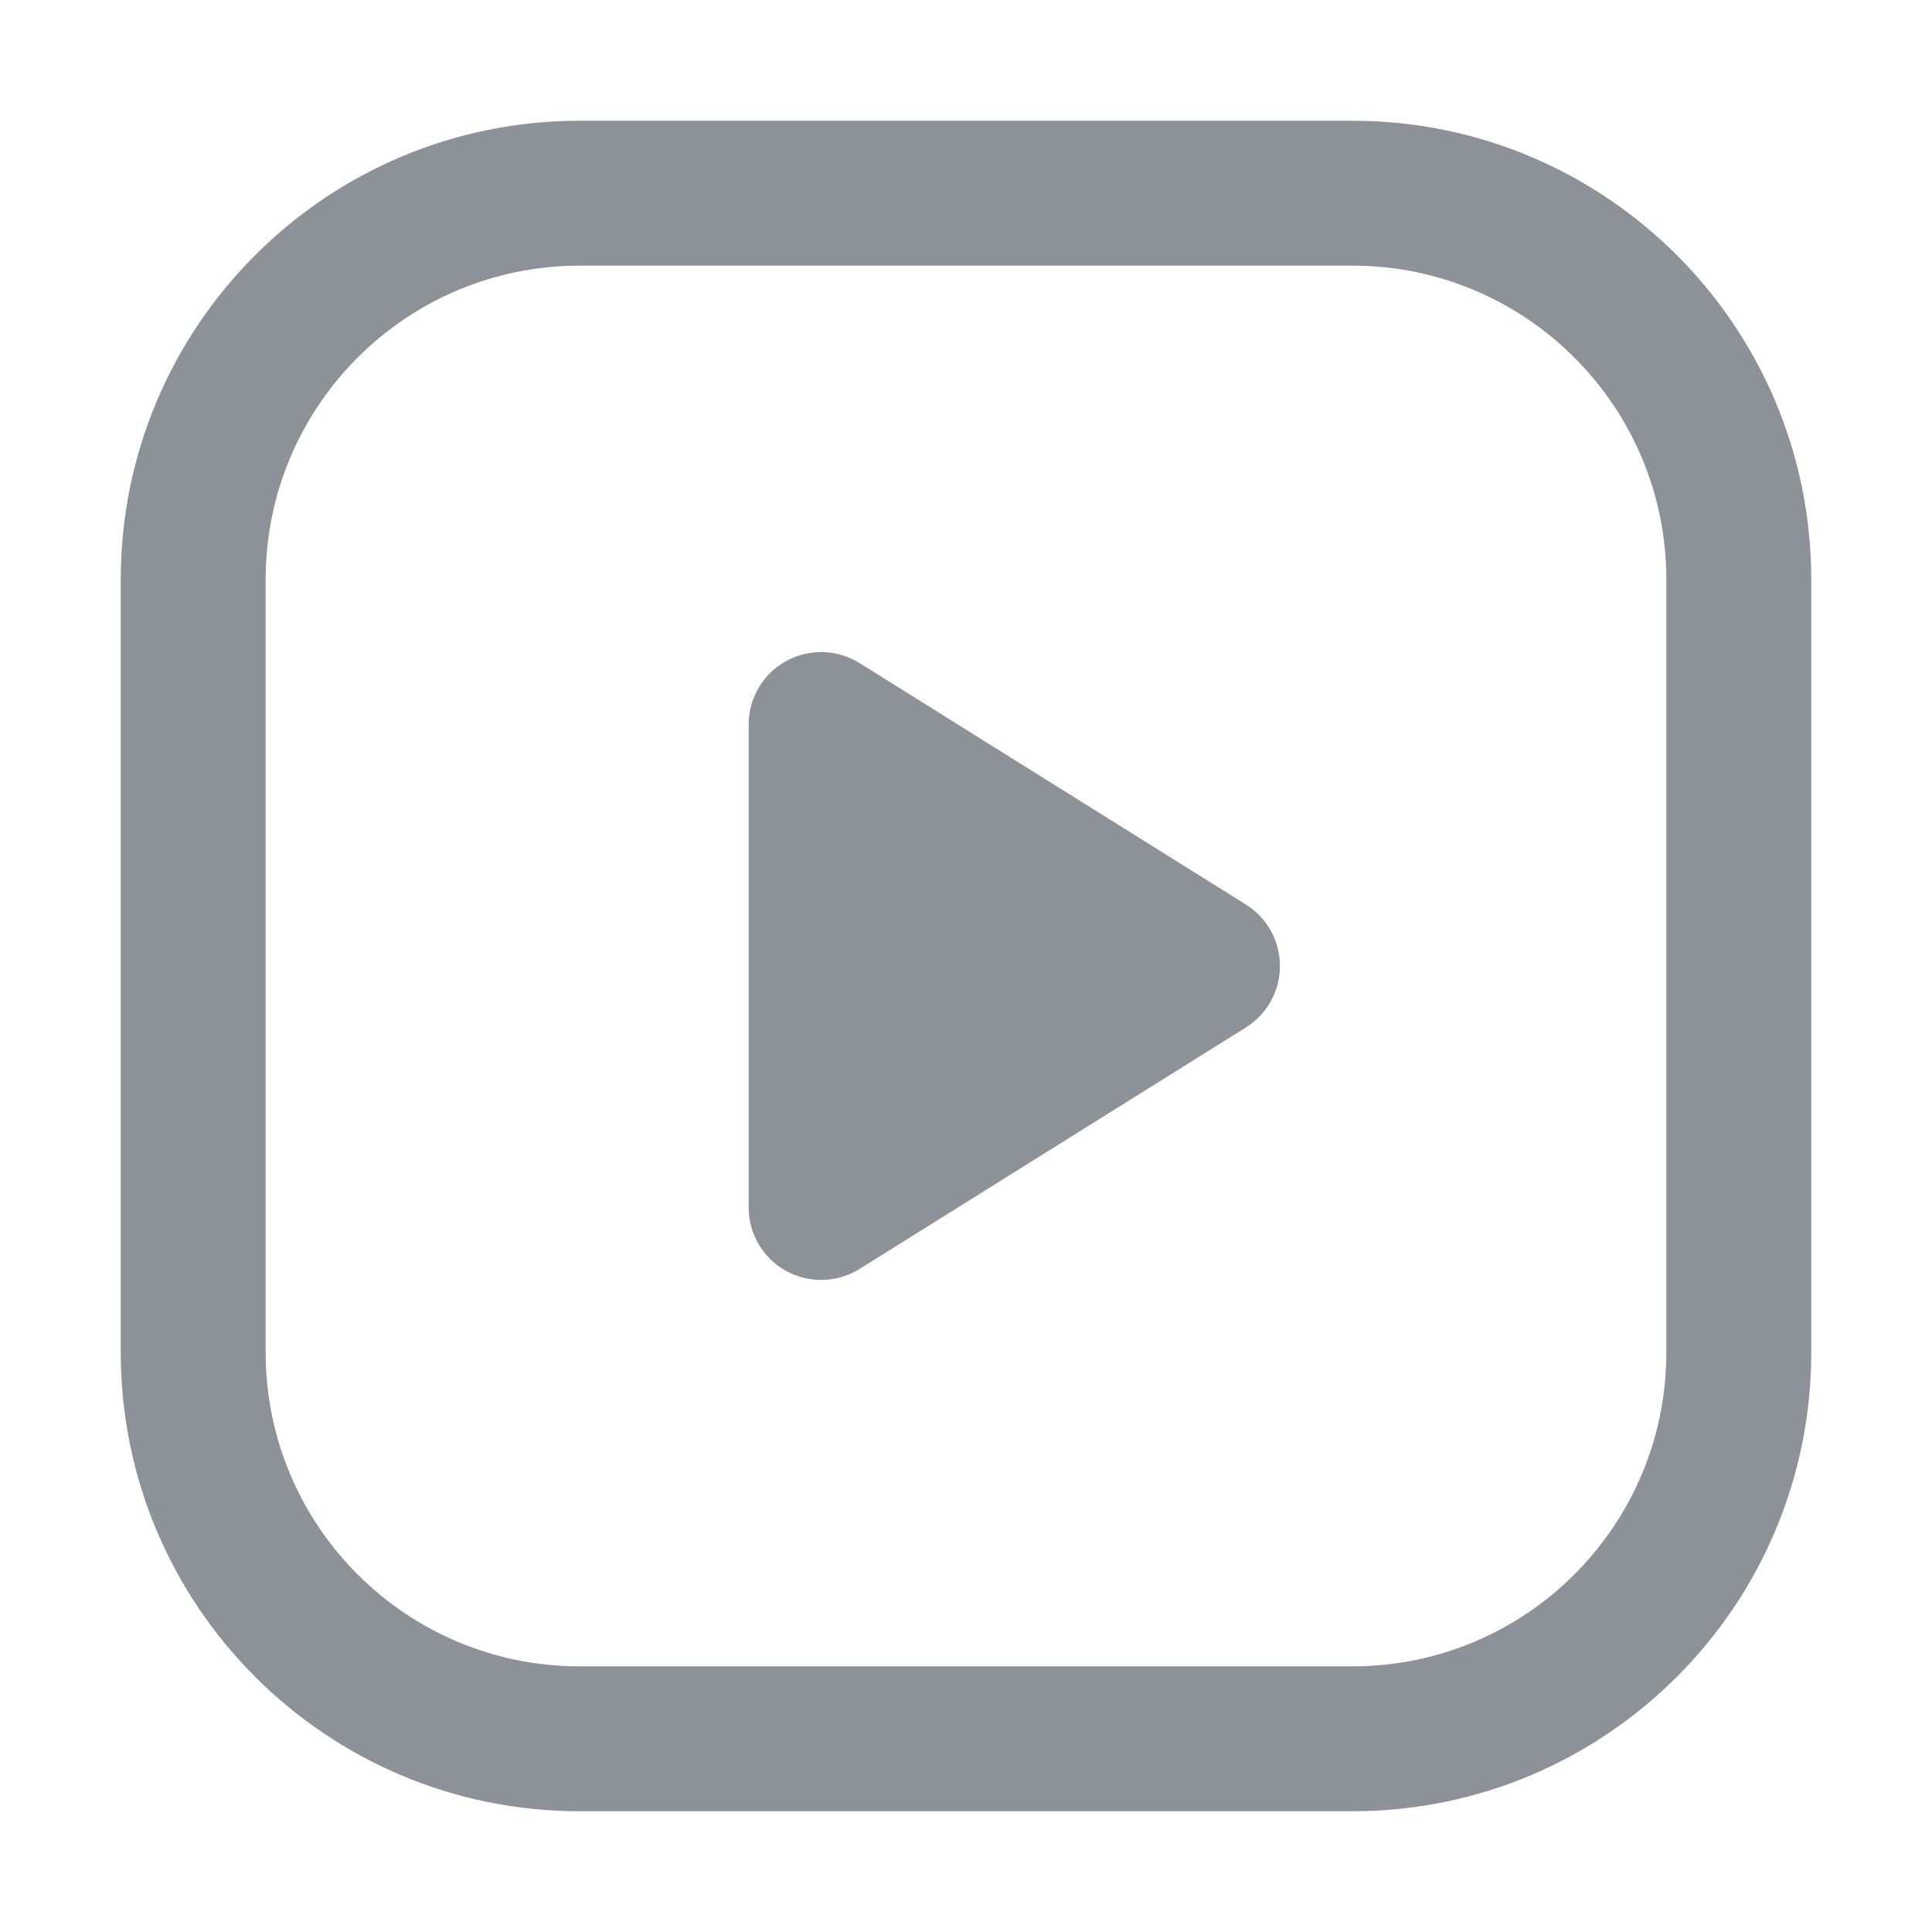
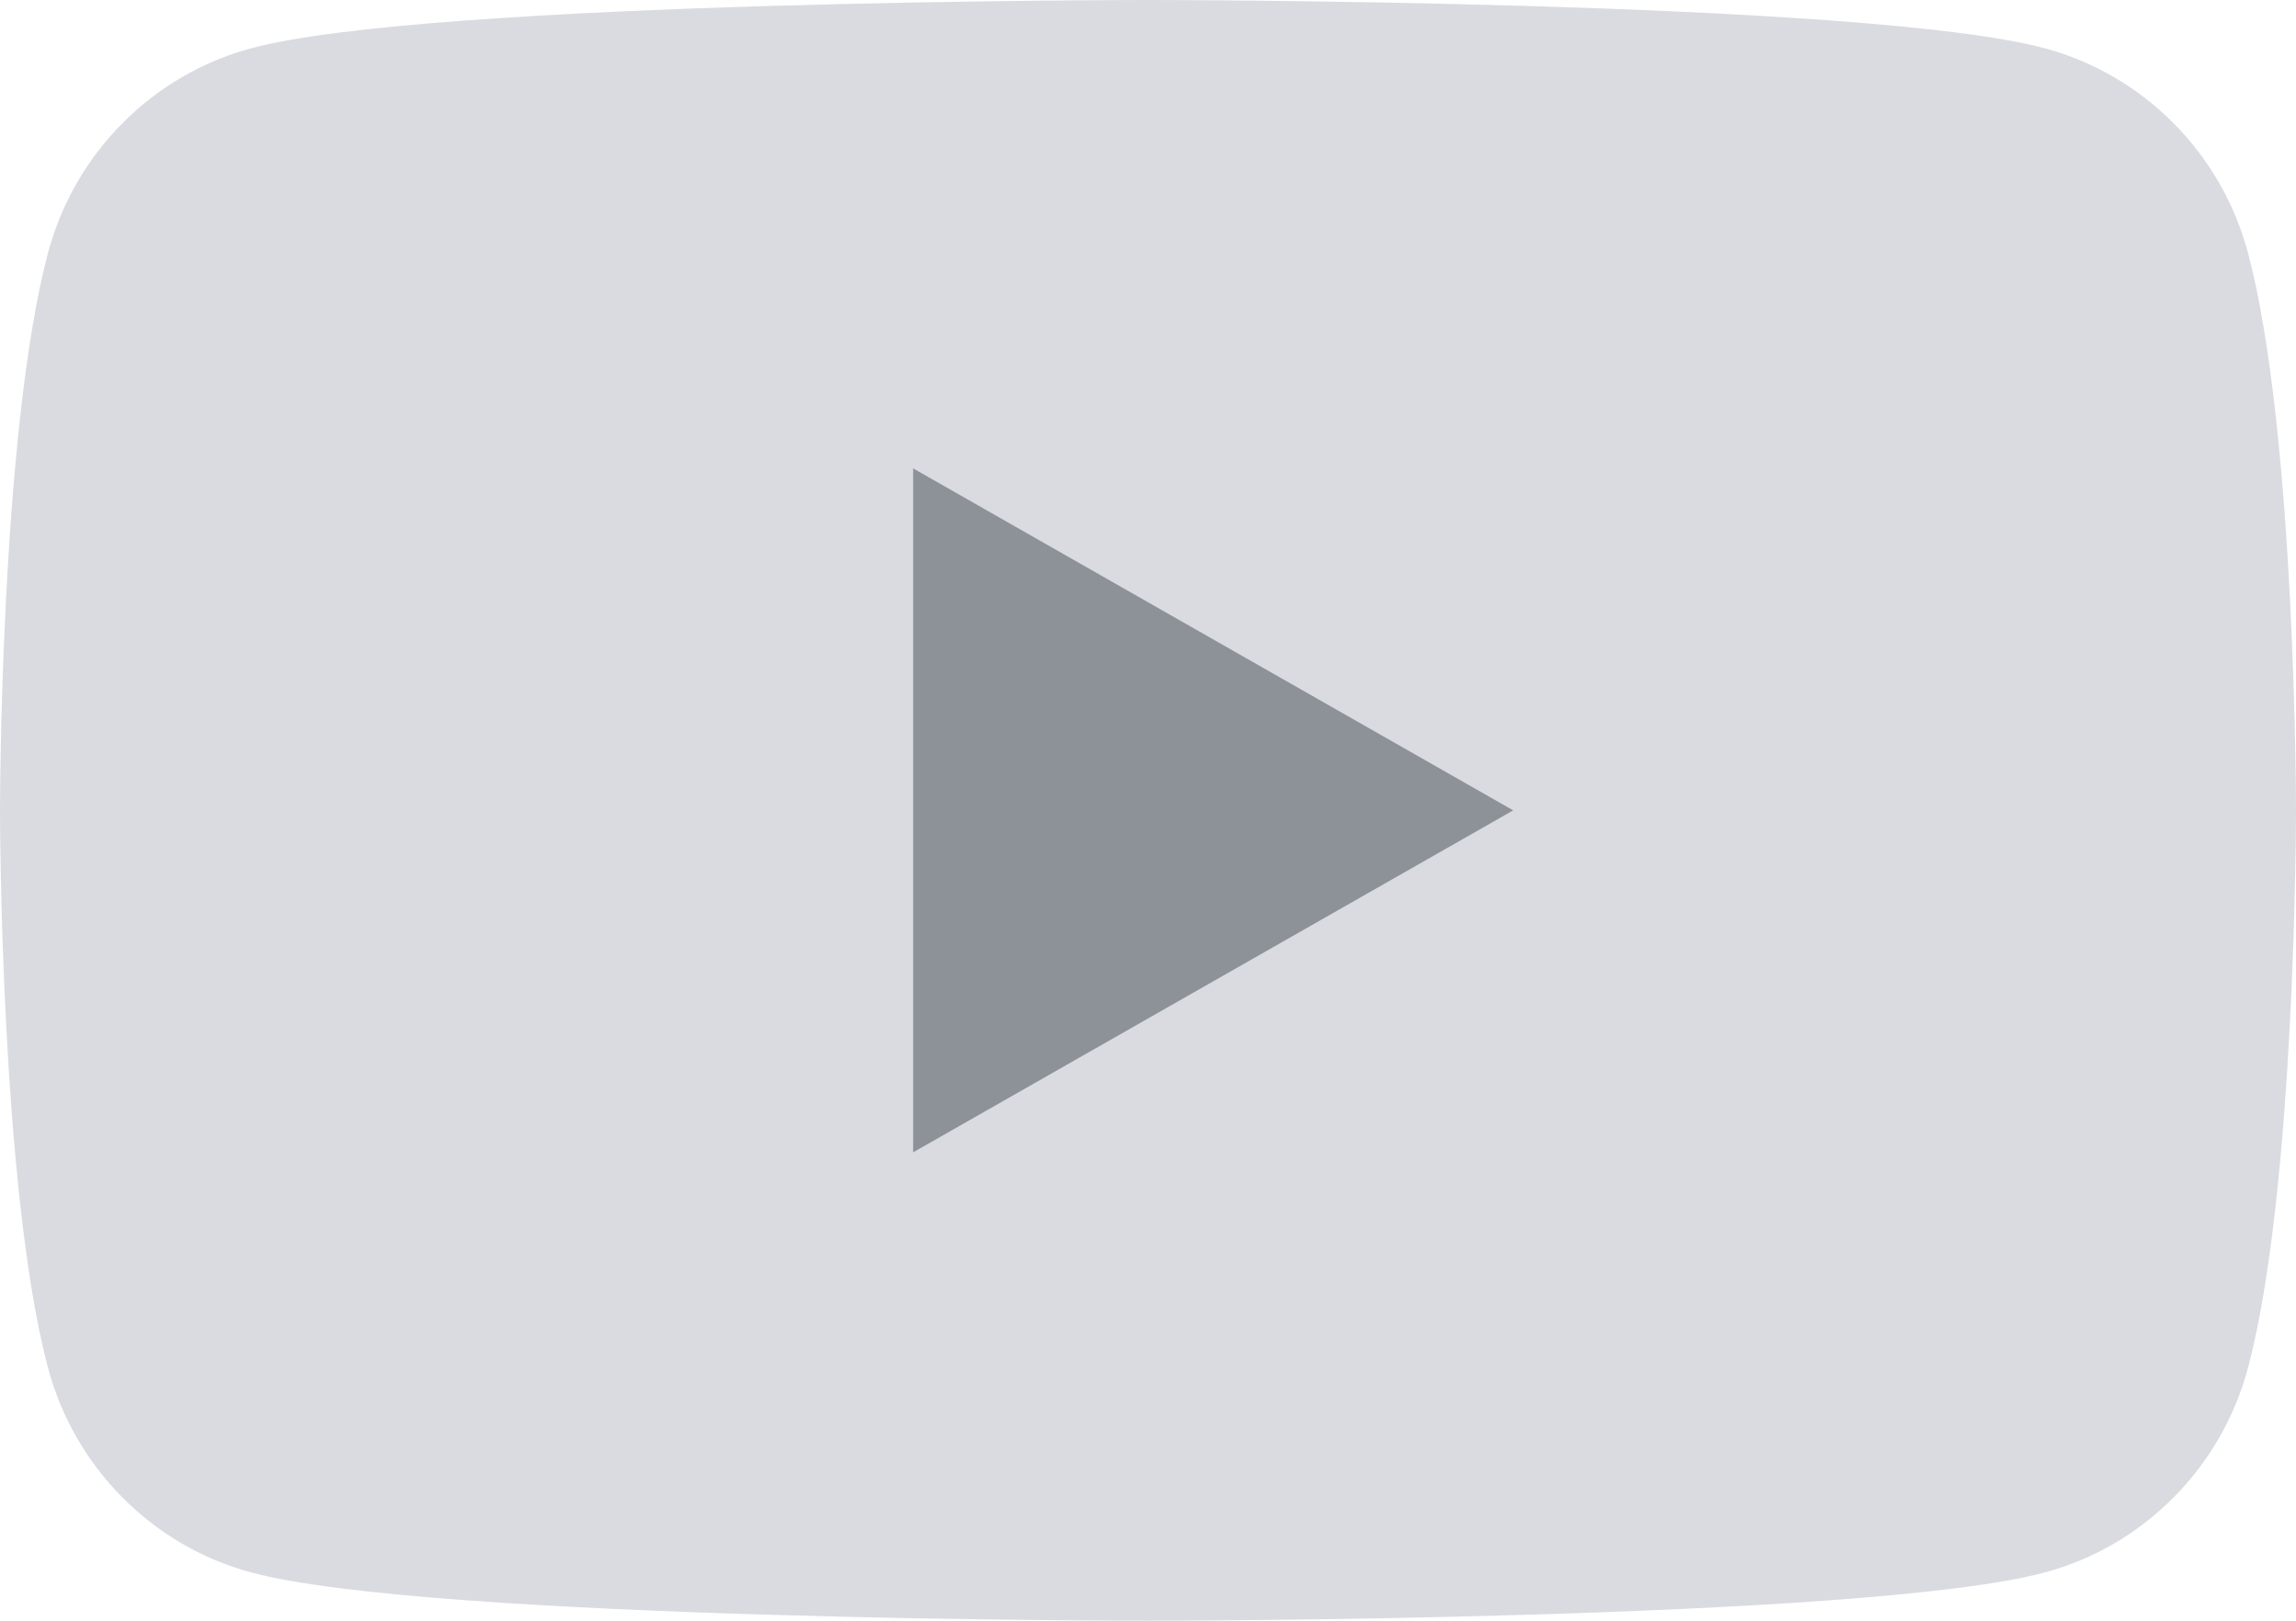
- <svg xmlns="http://www.w3.org/2000/svg" width="20" height="20" viewBox="0 0 20 20" fill="none">
-   <path fill-rule="evenodd" clip-rule="evenodd" d="M1.25 6C1.25 3.377 3.377 1.25 6 1.25H14C16.623 1.25 18.75 3.377 18.75 6V14C18.75 16.623 16.623 18.75 14 18.75H6C3.377 18.75 1.25 16.623 1.25 14V6ZM6 2.75C4.205 2.75 2.75 4.205 2.75 6V14C2.75 15.795 4.205 17.25 6 17.25H14C15.795 17.25 17.25 15.795 17.25 14V6C17.25 4.205 15.795 2.75 14 2.75H6ZM7.75 12.5C7.75 12.773 7.898 13.024 8.136 13.156C8.375 13.288 8.666 13.28 8.898 13.136L12.898 10.636C13.117 10.499 13.25 10.259 13.25 10C13.25 9.741 13.117 9.501 12.898 9.364L8.898 6.864C8.666 6.72 8.375 6.712 8.136 6.844C7.898 6.976 7.75 7.227 7.75 7.5L7.75 12.5Z" fill="#8D9299" />
+ <svg xmlns="http://www.w3.org/2000/svg" width="17" height="12" viewBox="0 0 17 12" fill="none">
+   <path d="M16.645 1.874C16.449 1.136 15.873 0.555 15.142 0.358C13.816 9.53674e-07 8.5 0 8.5 0C8.5 0 3.184 9.53674e-07 1.858 0.358C1.127 0.555 0.551 1.136 0.355 1.874C0 3.211 0 6 0 6C0 6 0 8.789 0.355 10.126C0.551 10.864 1.127 11.445 1.858 11.642C3.184 12 8.5 12 8.5 12C8.5 12 13.816 12 15.142 11.642C15.873 11.445 16.449 10.864 16.645 10.126C17 8.789 17 6 17 6C17 6 17 3.211 16.645 1.874Z" fill="#D9DBE0" />
+   <path d="M6.761 8.532L11.204 6L6.761 3.468V8.532Z" fill="#8D9299" />
</svg>
